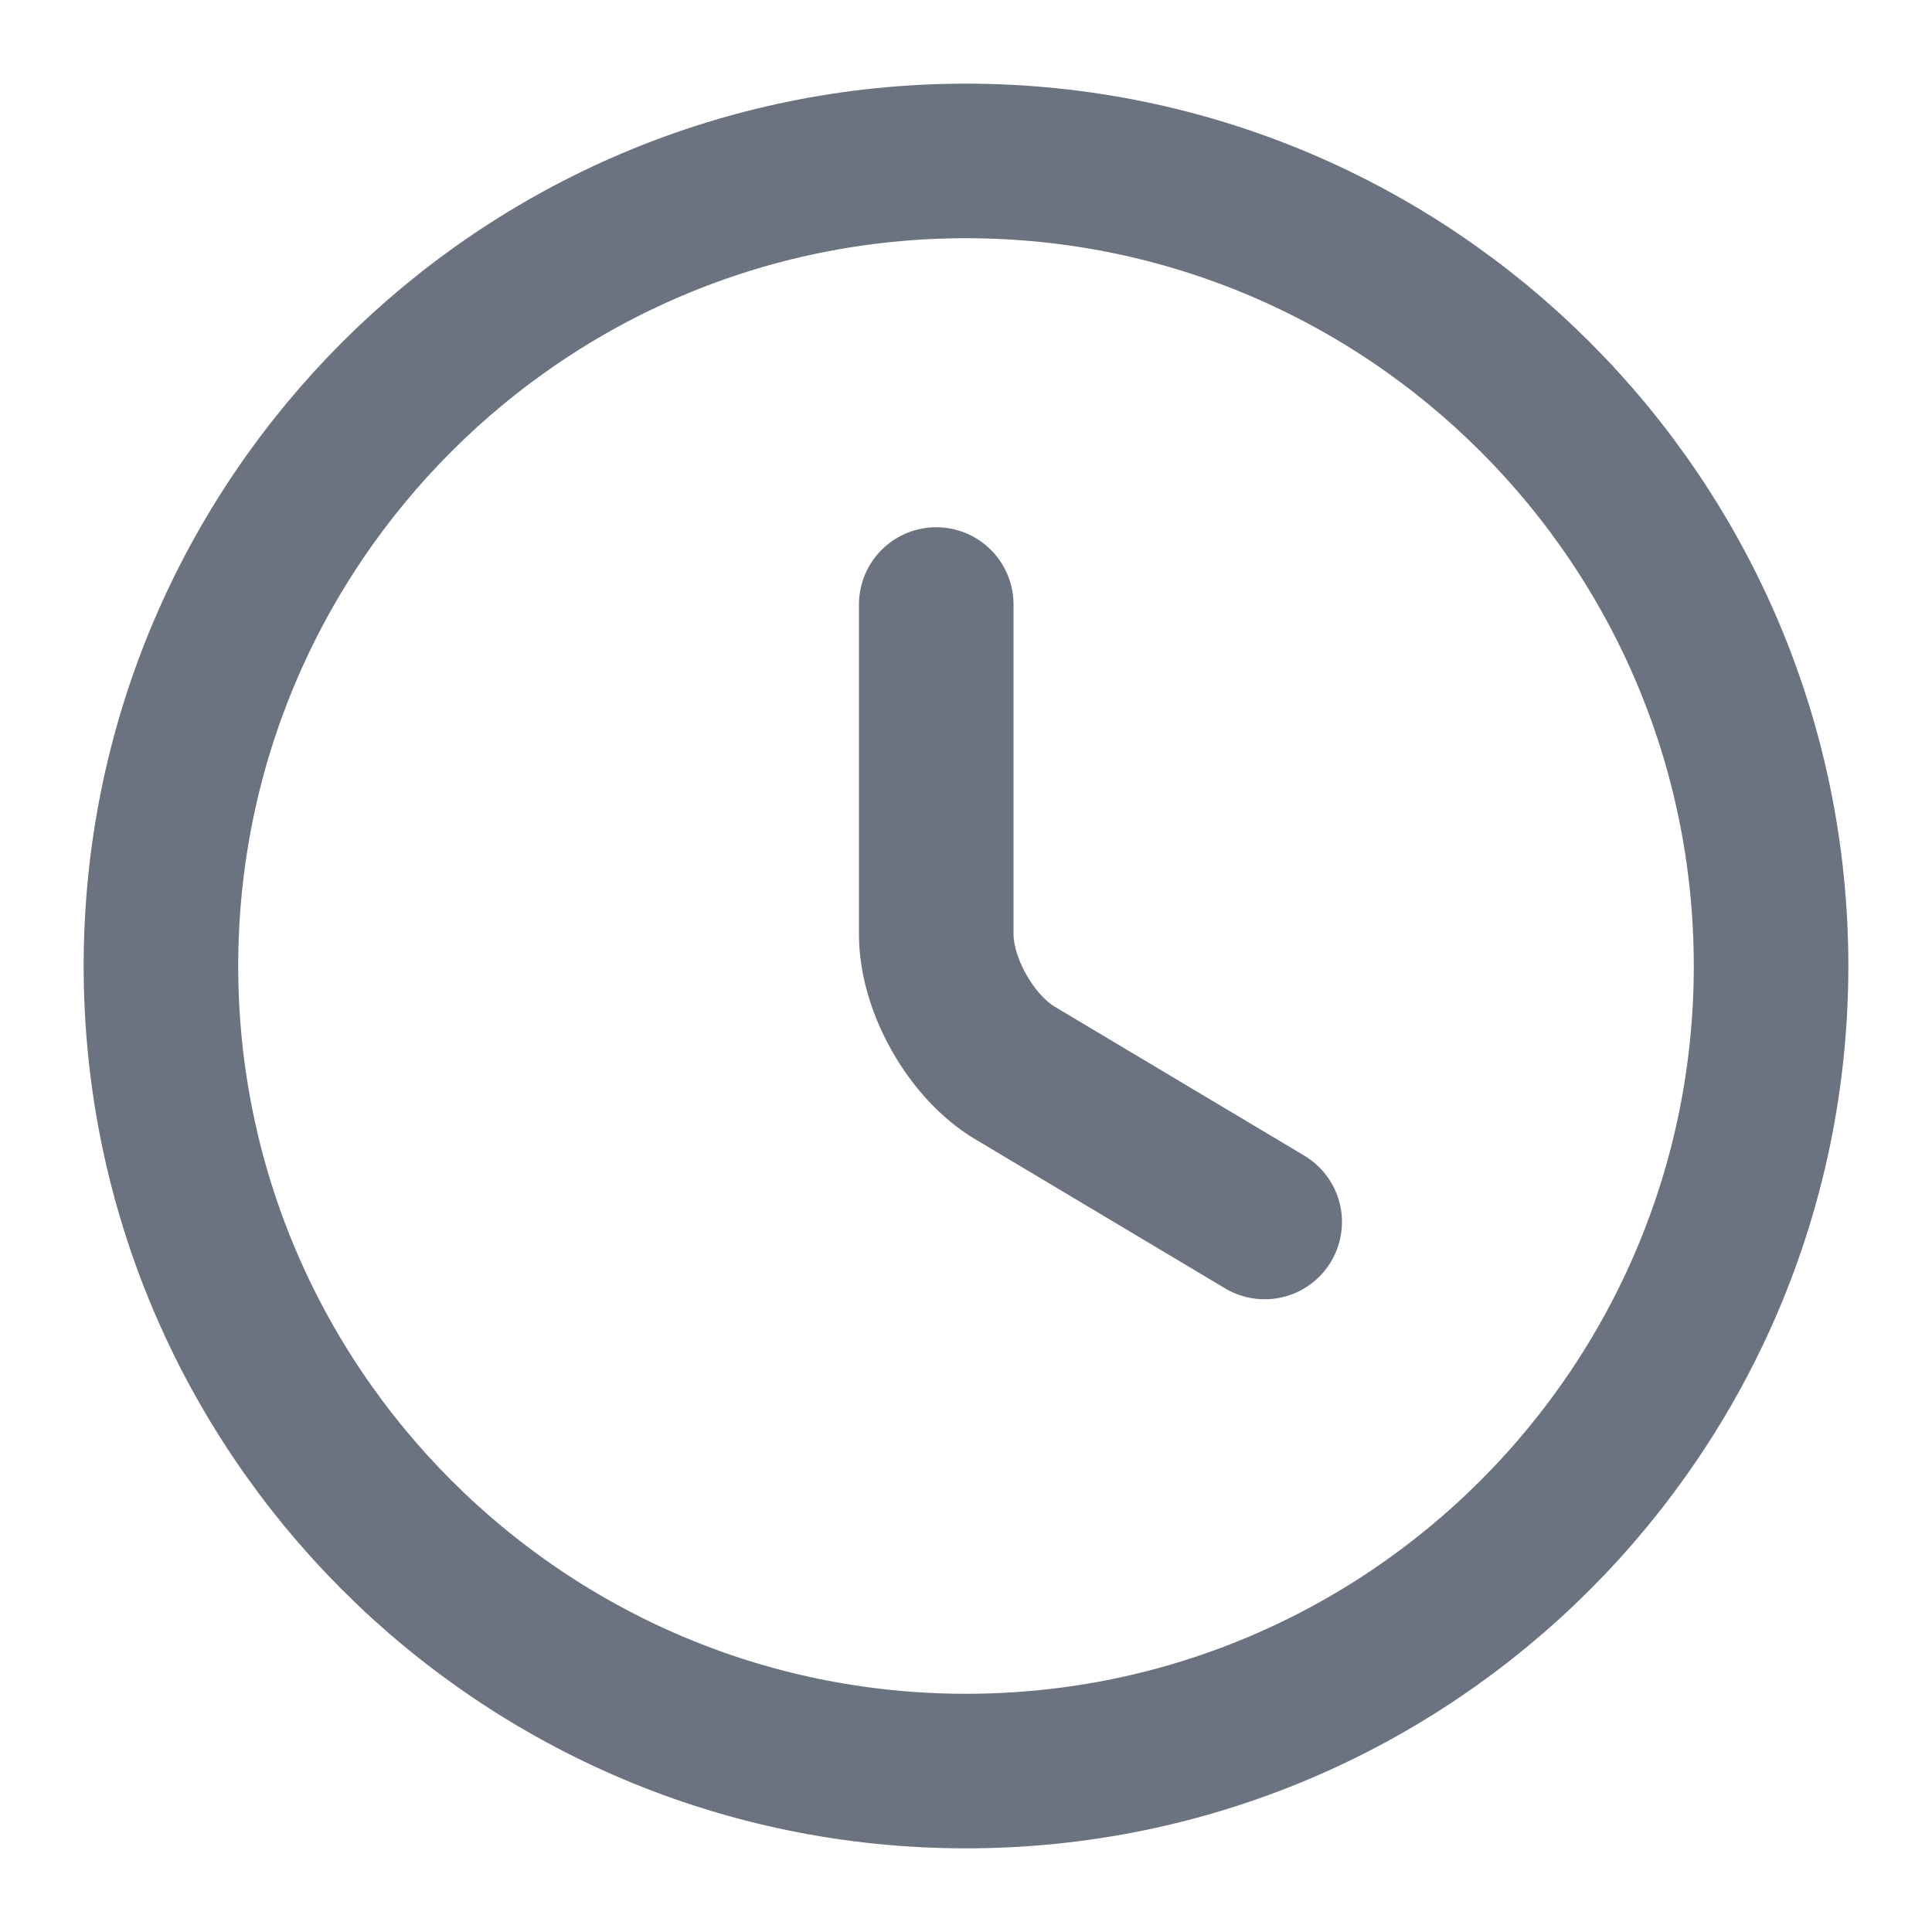
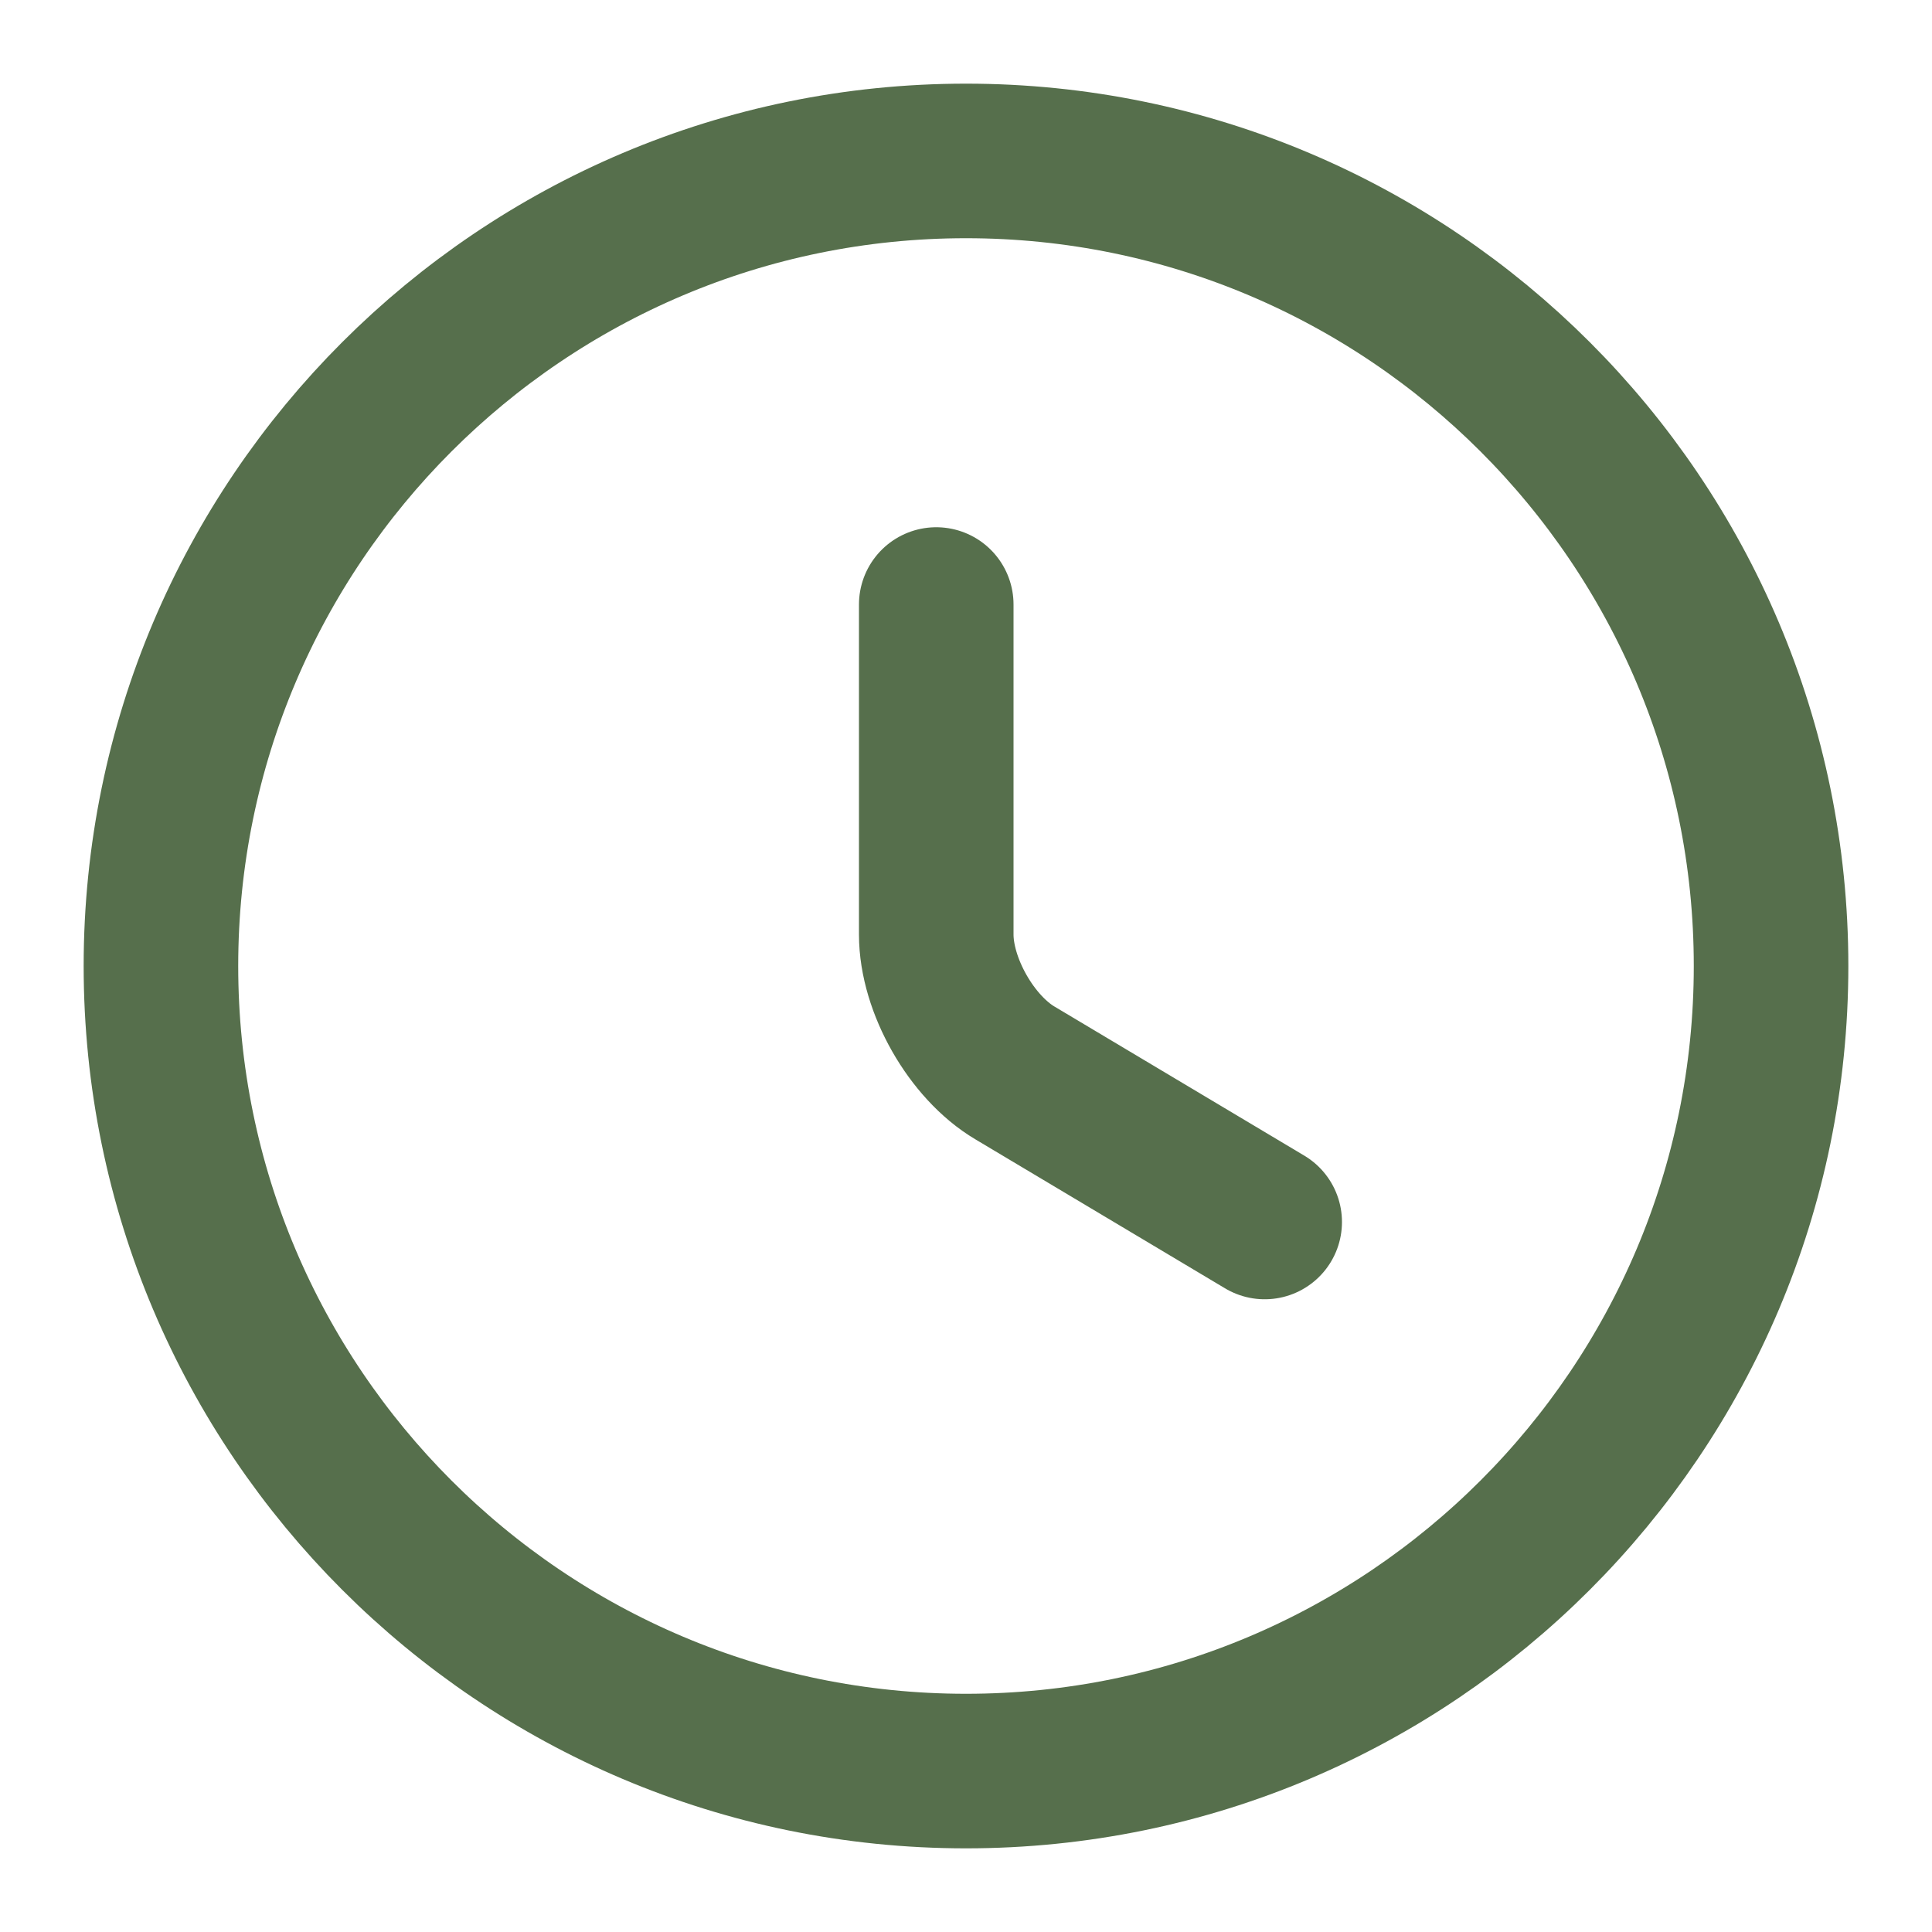
<svg xmlns="http://www.w3.org/2000/svg" width="10" height="10" viewBox="0 0 10 10" fill="none">
-   <path d="M9.167 5C9.167 7.3 7.3 9.167 5 9.167C2.7 9.167 0.833 7.3 0.833 5C0.833 2.7 2.7 0.833 5 0.833C7.3 0.833 9.167 2.7 9.167 5Z" stroke="#6B7280" stroke-width="0.8" stroke-linecap="round" stroke-linejoin="round" />
-   <path d="M6.546 6.325L5.254 5.554C5.029 5.421 4.846 5.1 4.846 4.837V3.129" stroke="#6B7280" stroke-width="0.8" stroke-linecap="round" stroke-linejoin="round" />
+   <path d="M9.167 5C9.167 7.3 7.3 9.167 5 9.167C2.7 9.167 0.833 7.3 0.833 5C0.833 2.7 2.7 0.833 5 0.833C7.3 0.833 9.167 2.7 9.167 5Z" stroke="#566F4C" stroke-width="0.8" stroke-linecap="round" stroke-linejoin="round" />
+   <path d="M6.546 6.325L5.254 5.554C5.029 5.421 4.846 5.1 4.846 4.837V3.129" stroke="#566F4C" stroke-width="0.8" stroke-linecap="round" stroke-linejoin="round" />
</svg>
